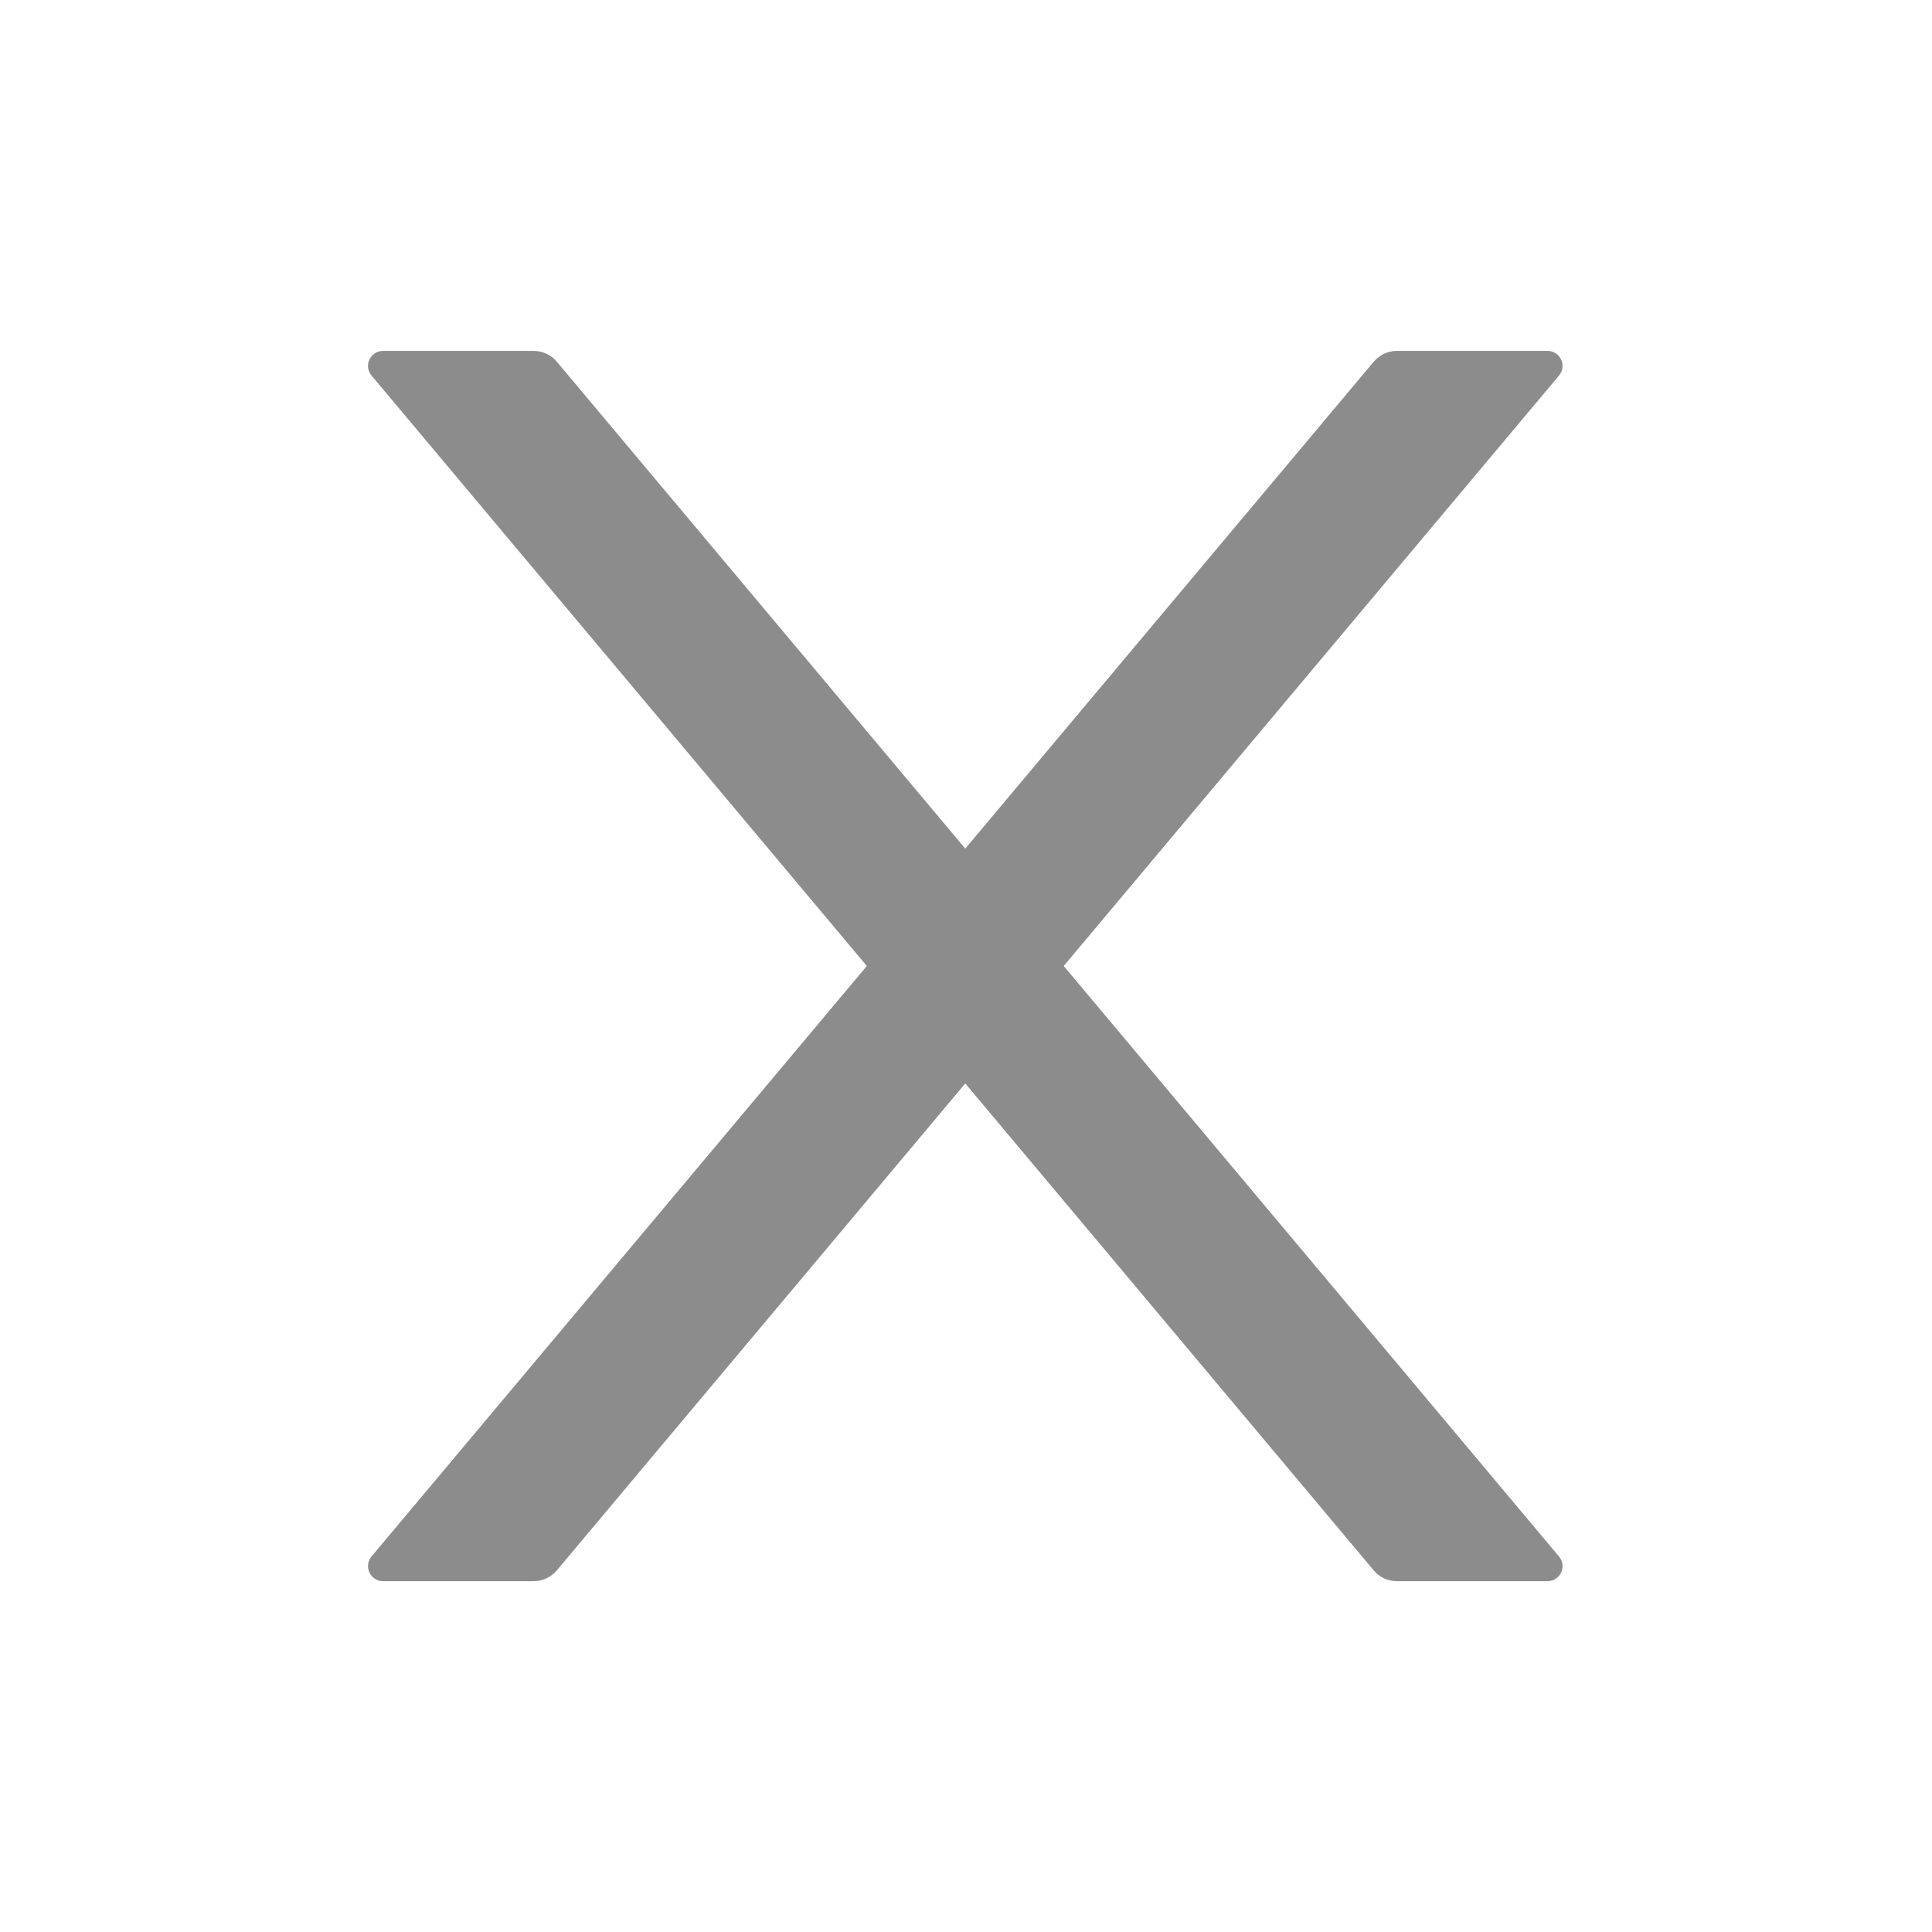
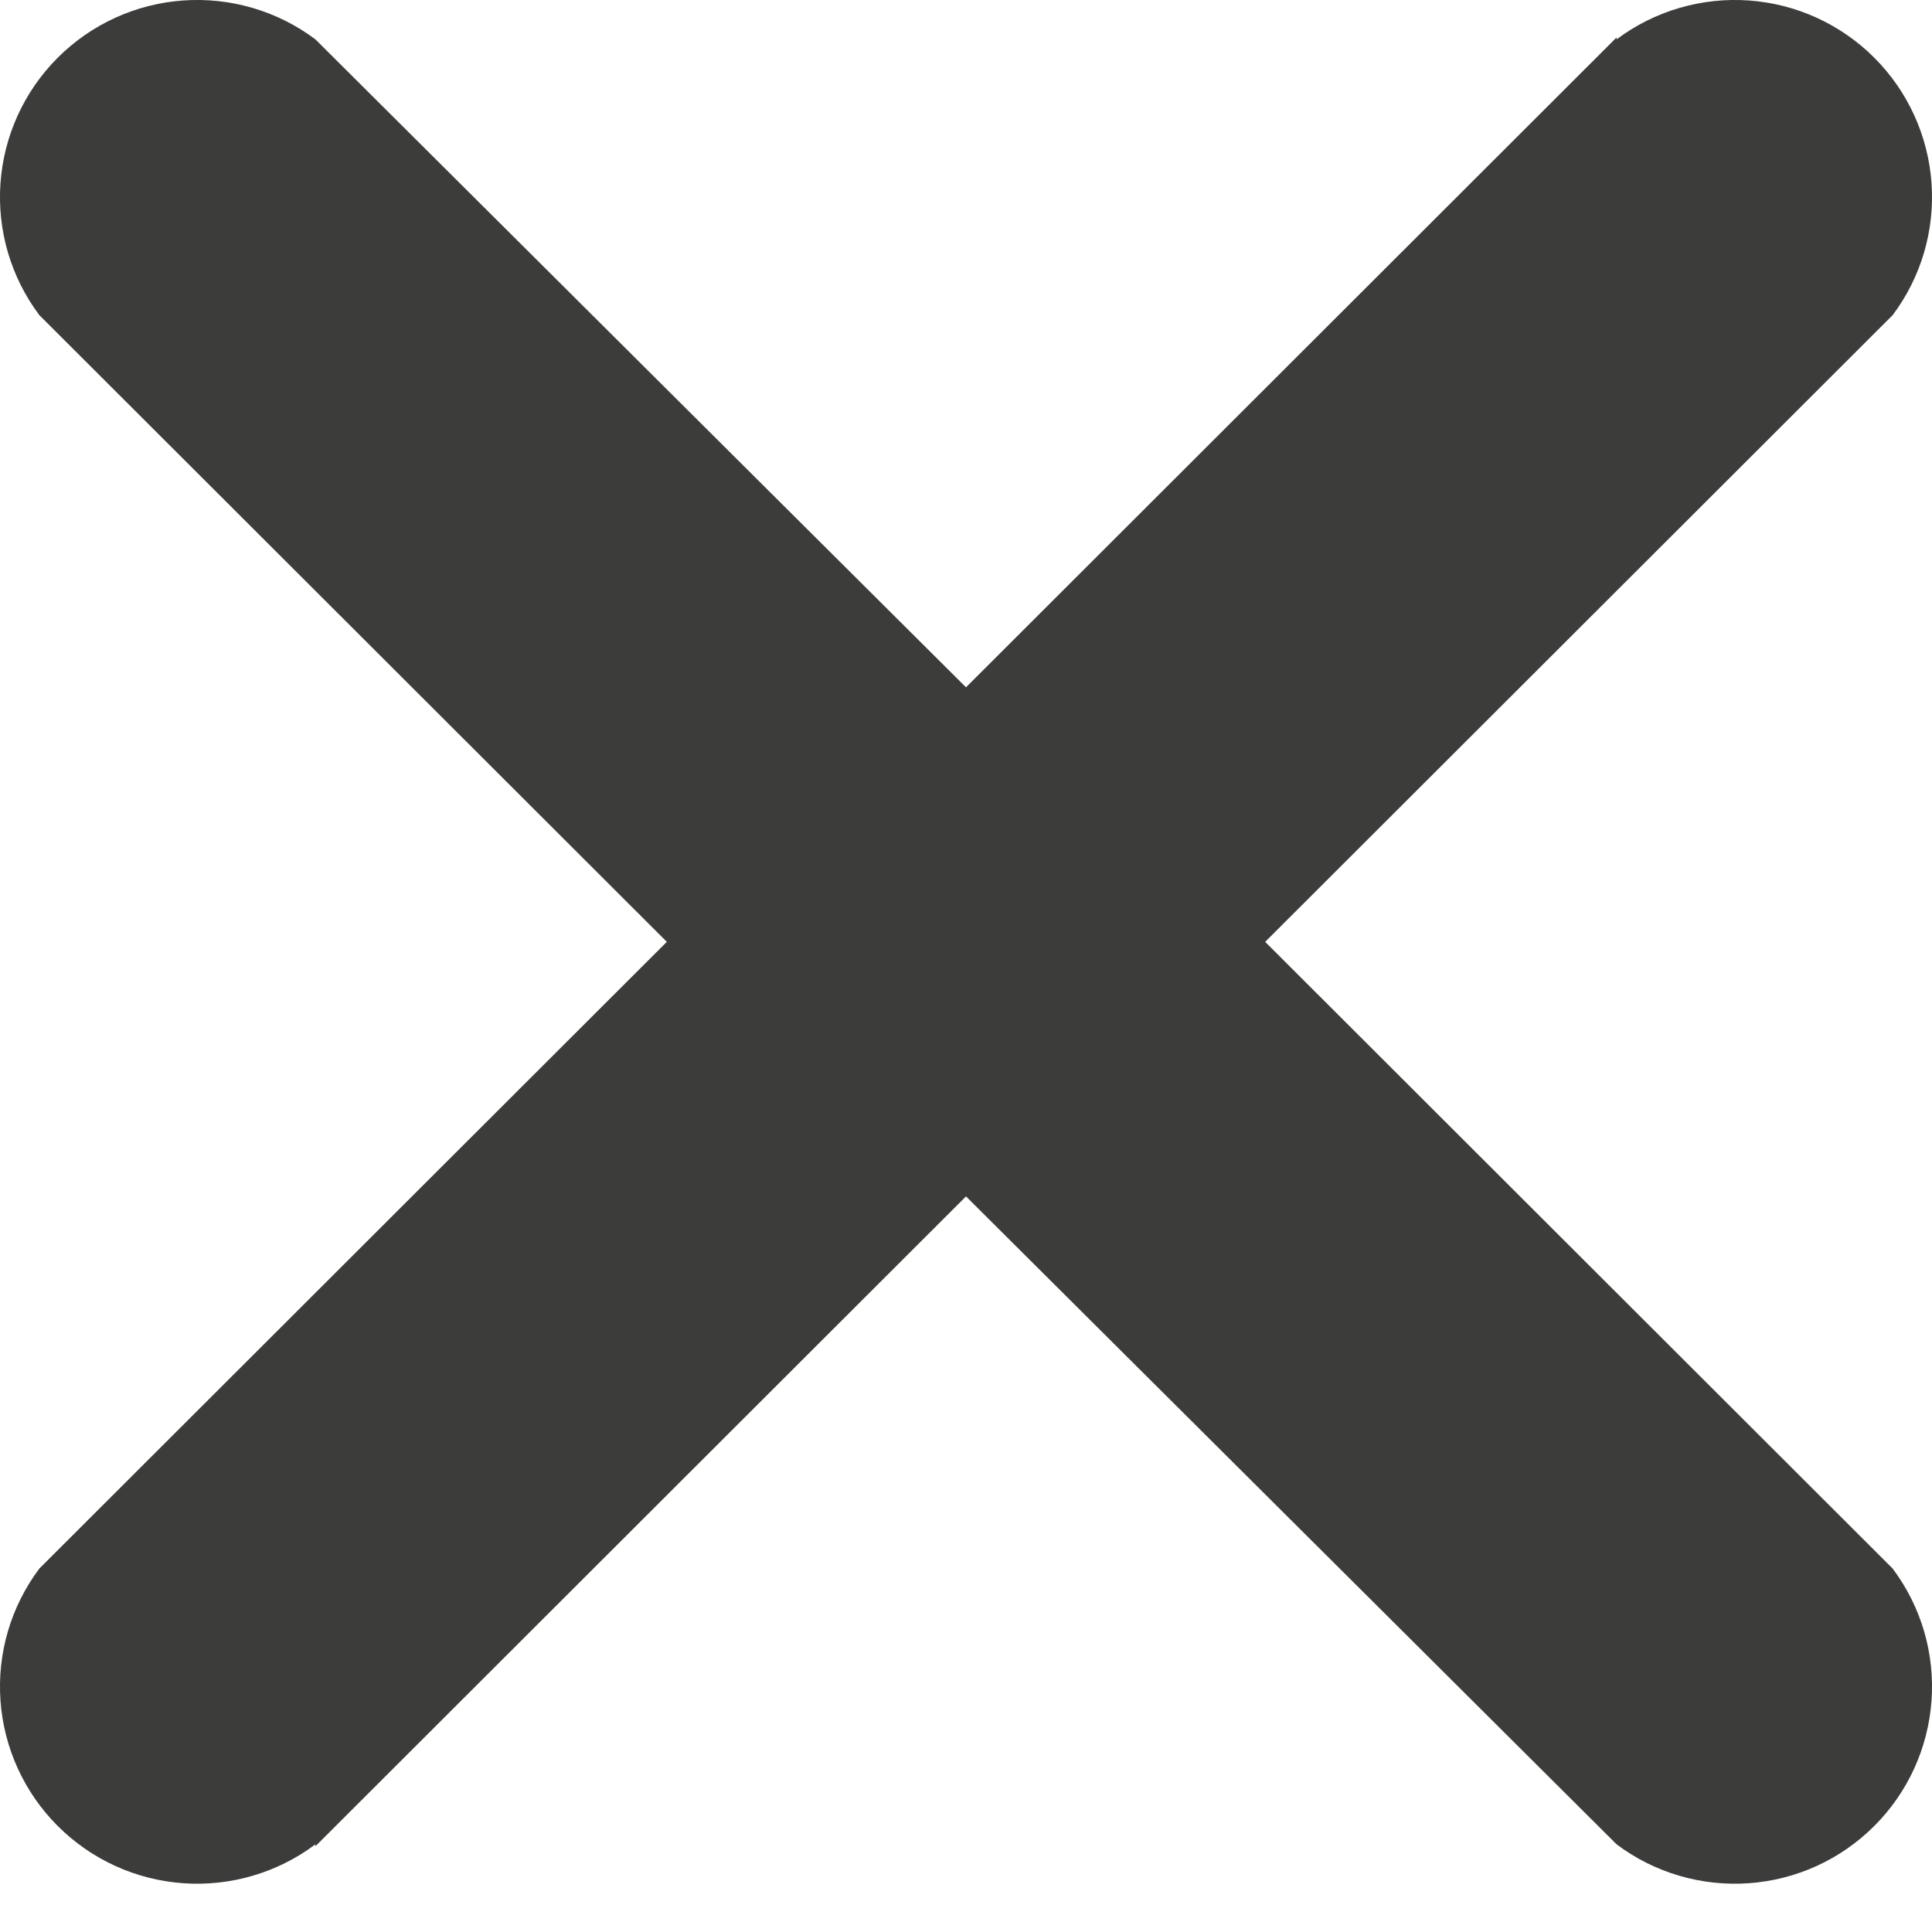
- <svg xmlns="http://www.w3.org/2000/svg" fill="none" height="24" viewBox="0 0 24 24" width="24">
-   <path d="m13.214 12 6.152-7.334c.103-.122.016-.307-.143-.307h-1.87c-.11.0-.216.049-.288.134l-5.074 6.049-5.074-6.049c-.07-.084-.176-.134-.288-.134h-1.87c-.159.0-.246.185-.143.307l6.152 7.334-6.152 7.334c-.023.027-.038.06-.043.096-.005.035 68e-5.071.016.104.015.032.039.06.069.079.03.019.065.029.101.029h1.87c.11.0.216-.049.288-.134l5.074-6.049 5.074 6.049c.07.084.176.134.288.134h1.87c.159.0.246-.185.143-.307z" fill="#8c8c8c" />
+ <svg xmlns="http://www.w3.org/2000/svg" width="8" height="8" viewBox="0 0 8 8" fill="none">
+   <path d="M1.306 7.637C1.149 7.755 0.954 7.812 0.758 7.798C0.562 7.784 0.378 7.7 0.239 7.561C0.1 7.422 0.016 7.238 0.002 7.042C-0.012 6.846 0.045 6.652 0.163 6.495L3.429 3.233C3.581 3.084 3.786 3 4 3C4.214 3 4.419 3.084 4.571 3.233L7.837 6.495C7.955 6.652 8.012 6.846 7.998 7.042C7.984 7.238 7.9 7.422 7.761 7.561C7.622 7.7 7.438 7.784 7.242 7.798C7.046 7.812 6.851 7.755 6.694 7.637L4 4.954L1.306 7.645L1.306 7.637Z" fill="#3C3C3B" />
+   <path d="M6.694 0.163C6.851 0.045 7.046 -0.012 7.242 0.002C7.438 0.016 7.622 0.1 7.761 0.239C7.9 0.378 7.984 0.562 7.998 0.758C8.012 0.954 7.955 1.148 7.837 1.305L4.571 4.567C4.419 4.716 4.214 4.8 4 4.8C3.786 4.8 3.581 4.716 3.429 4.567L0.163 1.305C0.045 1.148 -0.012 0.954 0.002 0.758C0.016 0.562 0.1 0.378 0.239 0.239C0.378 0.1 0.562 0.016 0.758 0.002C0.954 -0.012 1.149 0.045 1.306 0.163L4 2.846L6.694 0.155V0.163Z" fill="#3C3C3B" />
</svg>
